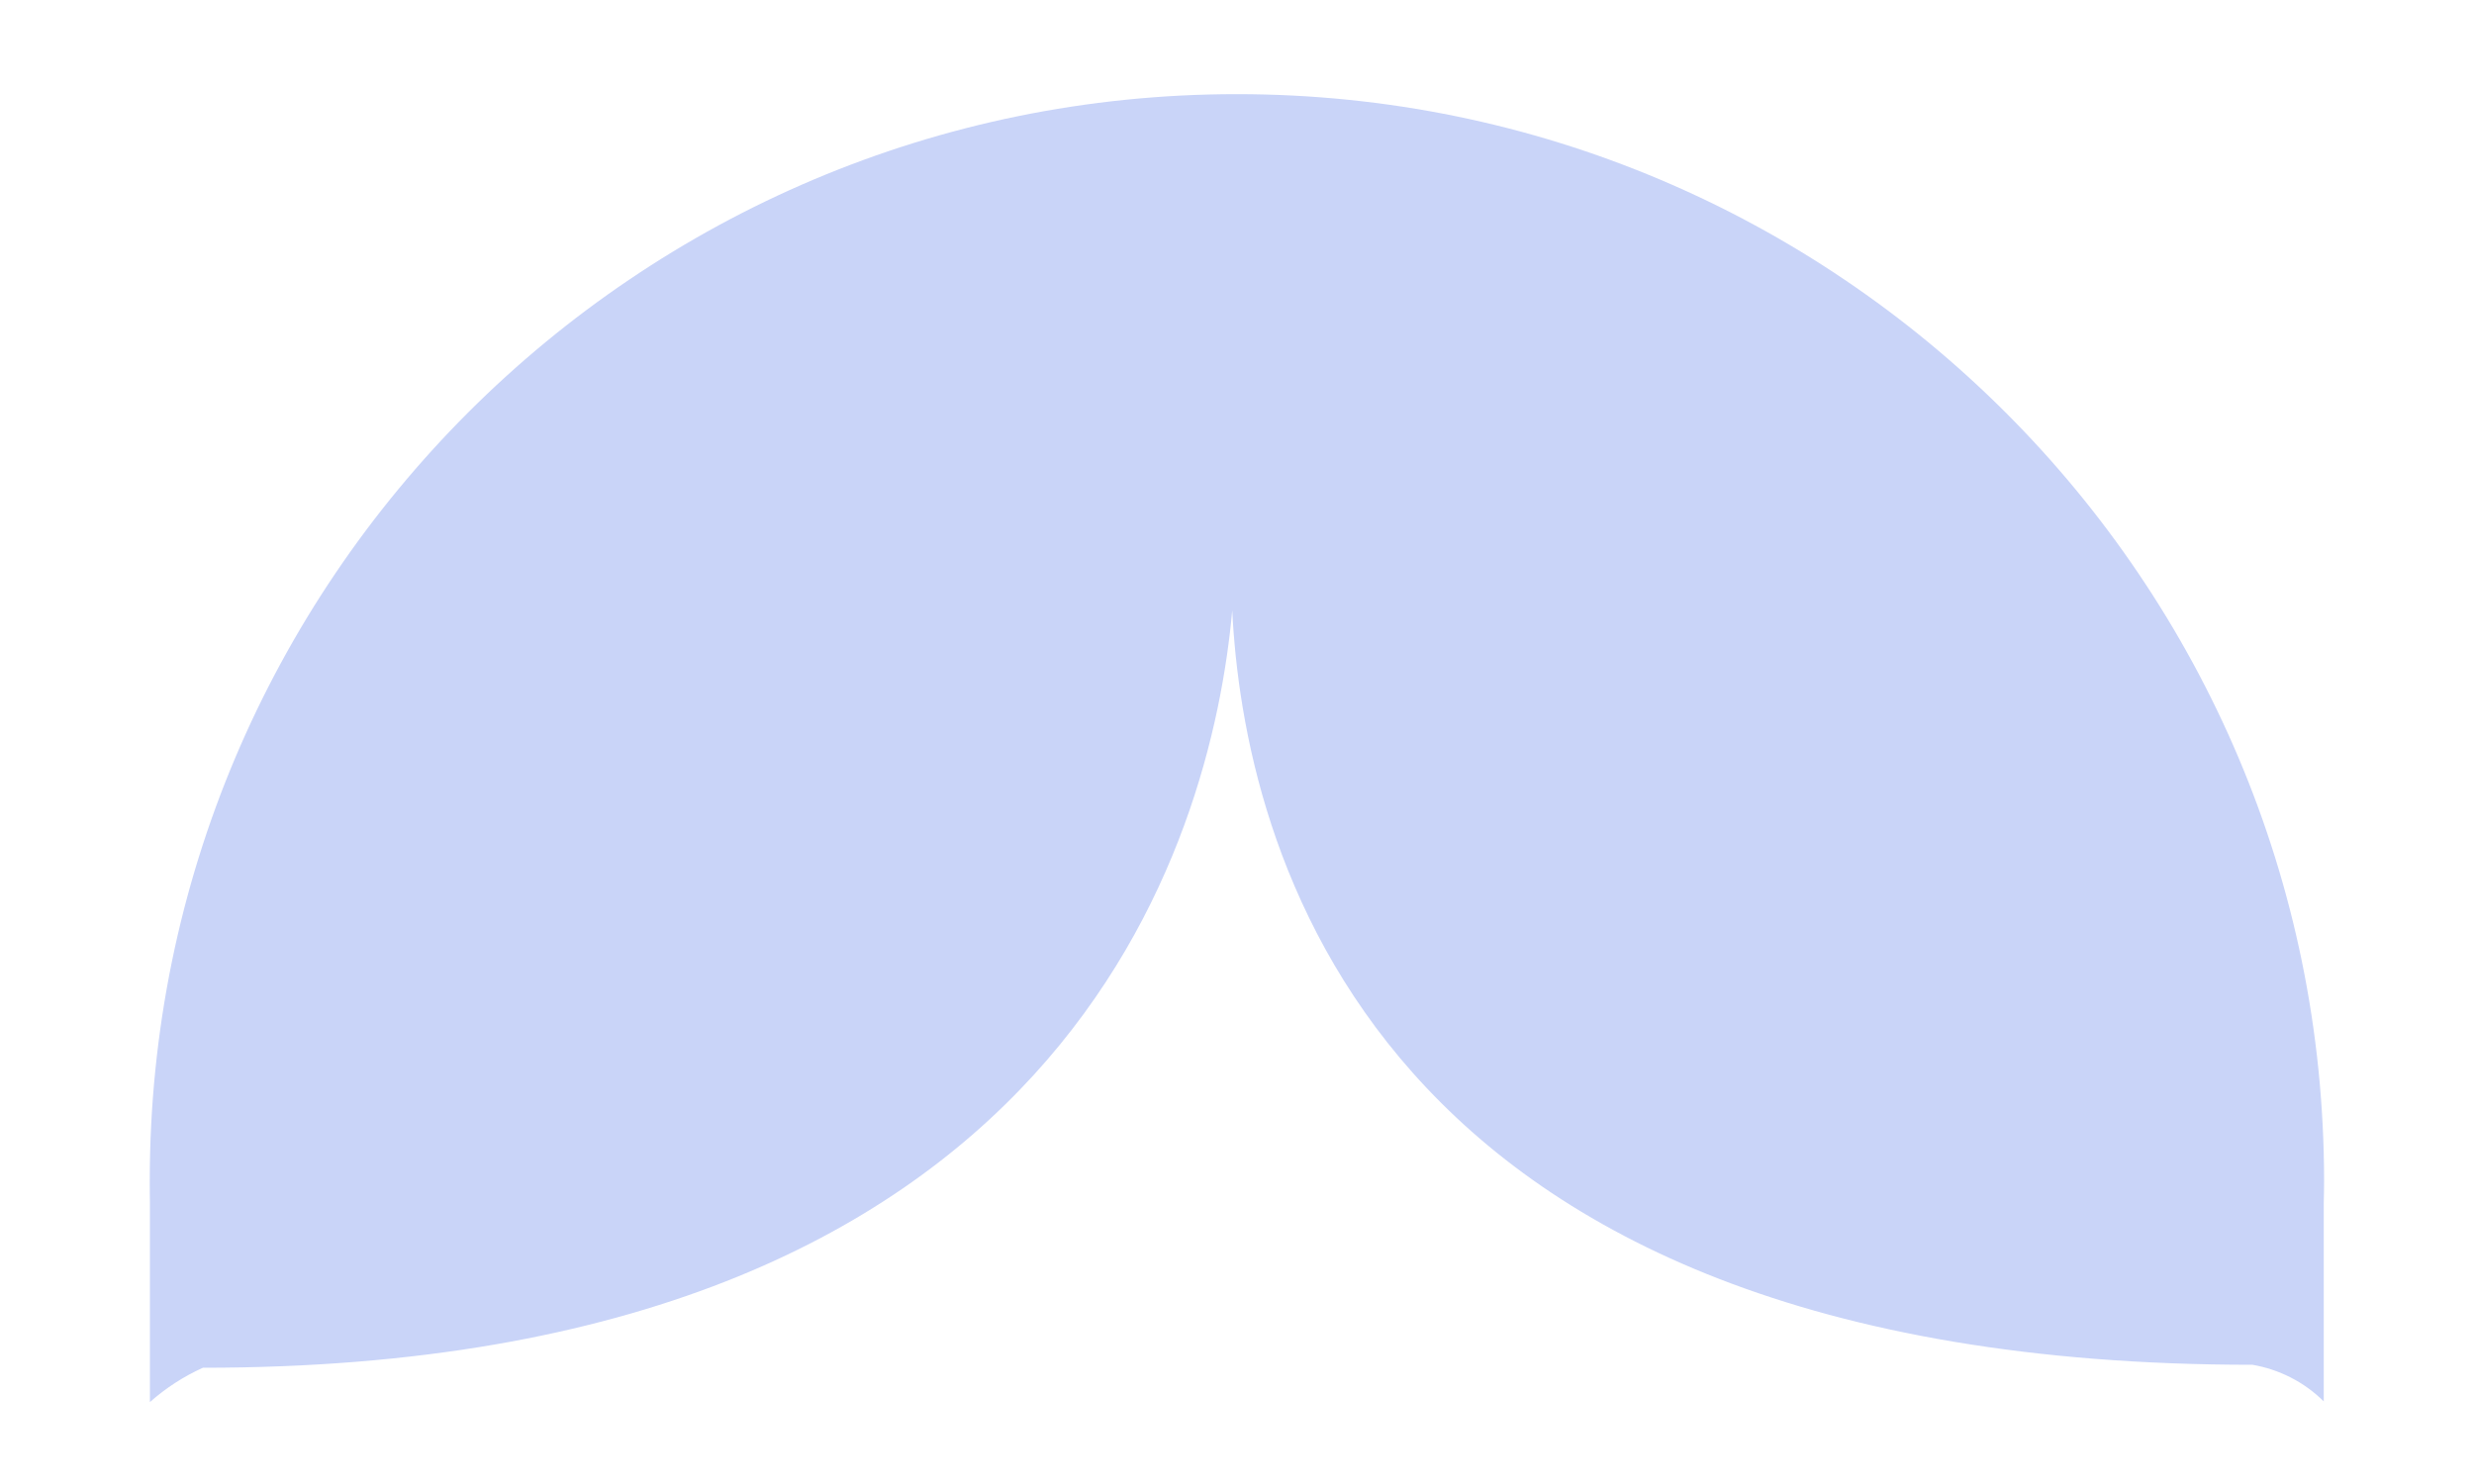
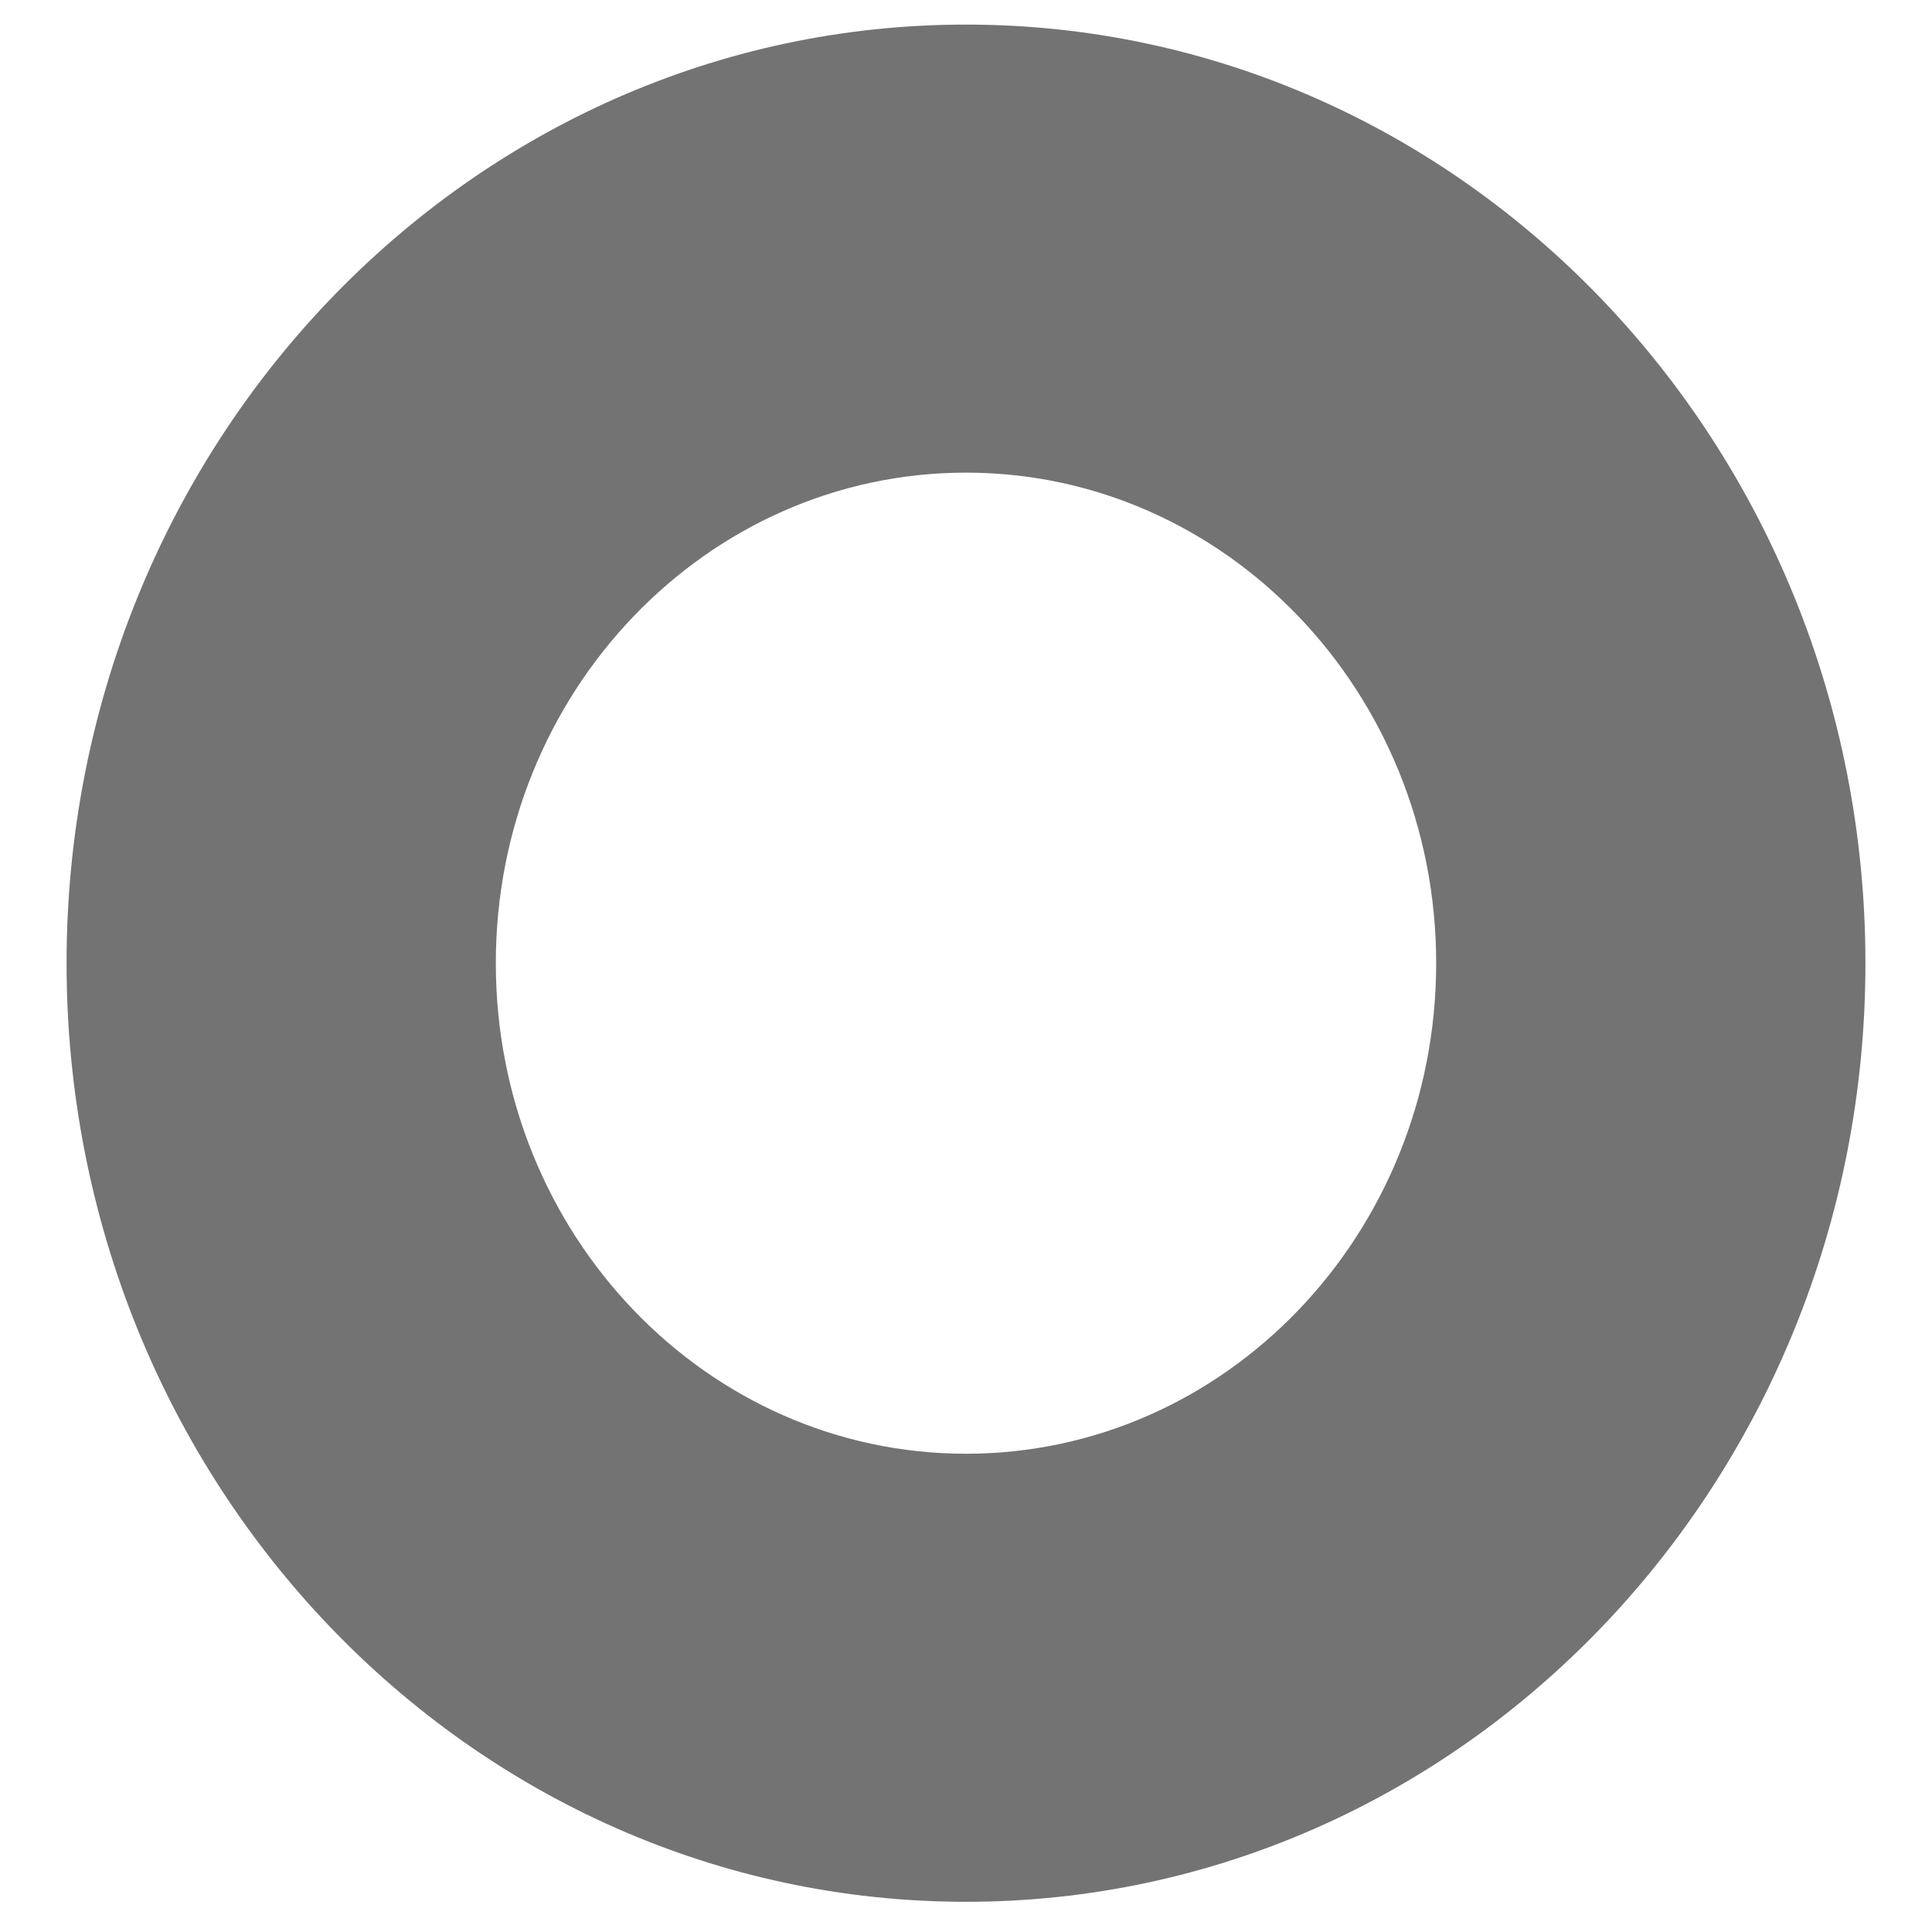
- <svg xmlns="http://www.w3.org/2000/svg" version="1.1" width="15px" height="9px">
-   <g transform="matrix(1 0 0 1 -52 -238 )">
-     <path d="M 7.471 3.702  C 7.54 5.086  8.264 8.277  13.657 8.277  C 13.82 8.305  13.971 8.382  14.089 8.499  L 14.089 7.296  C 14.09 7.252  14.091 7.207  14.091 7.162  C 14.091 3.522  11.139 0.571  7.499 0.571  C 3.859 0.571  0.908 3.522  0.908 7.162  C 0.908 7.207  0.908 7.252  0.909 7.296  L 0.909 8.503  C 1.005 8.418  1.113 8.348  1.23 8.295  C 6.468 8.295  7.346 5.09  7.471 3.702  Z " fill-rule="nonzero" fill="#c9d4f8" stroke="none" transform="matrix(1 0 0 1 52 238 )" />
+ <svg xmlns="http://www.w3.org/2000/svg" version="1.1" width="11px" height="11px">
+   <g transform="matrix(1 0 0 1 -102 -36 )">
+     <path d="M 5.5 2.691  C 6.978 2.691  8.177 3.942  8.177 5.484  C 8.177 7.027  6.978 8.277  5.5 8.277  C 4.022 8.277  2.823 7.027  2.823 5.484  C 2.823 3.942  4.022 2.691  5.5 2.691  Z M 10.621 5.484  C 10.621 2.533  8.328 0.14  5.5 0.14  C 2.672 0.14  0.379 2.533  0.379 5.484  C 0.379 8.435  2.672 10.828  5.5 10.828  C 8.328 10.828  10.621 8.435  10.621 5.484  Z " fill-rule="nonzero" fill="#737373" stroke="none" transform="matrix(1 0 0 1 102 36 )" />
  </g>
</svg>
